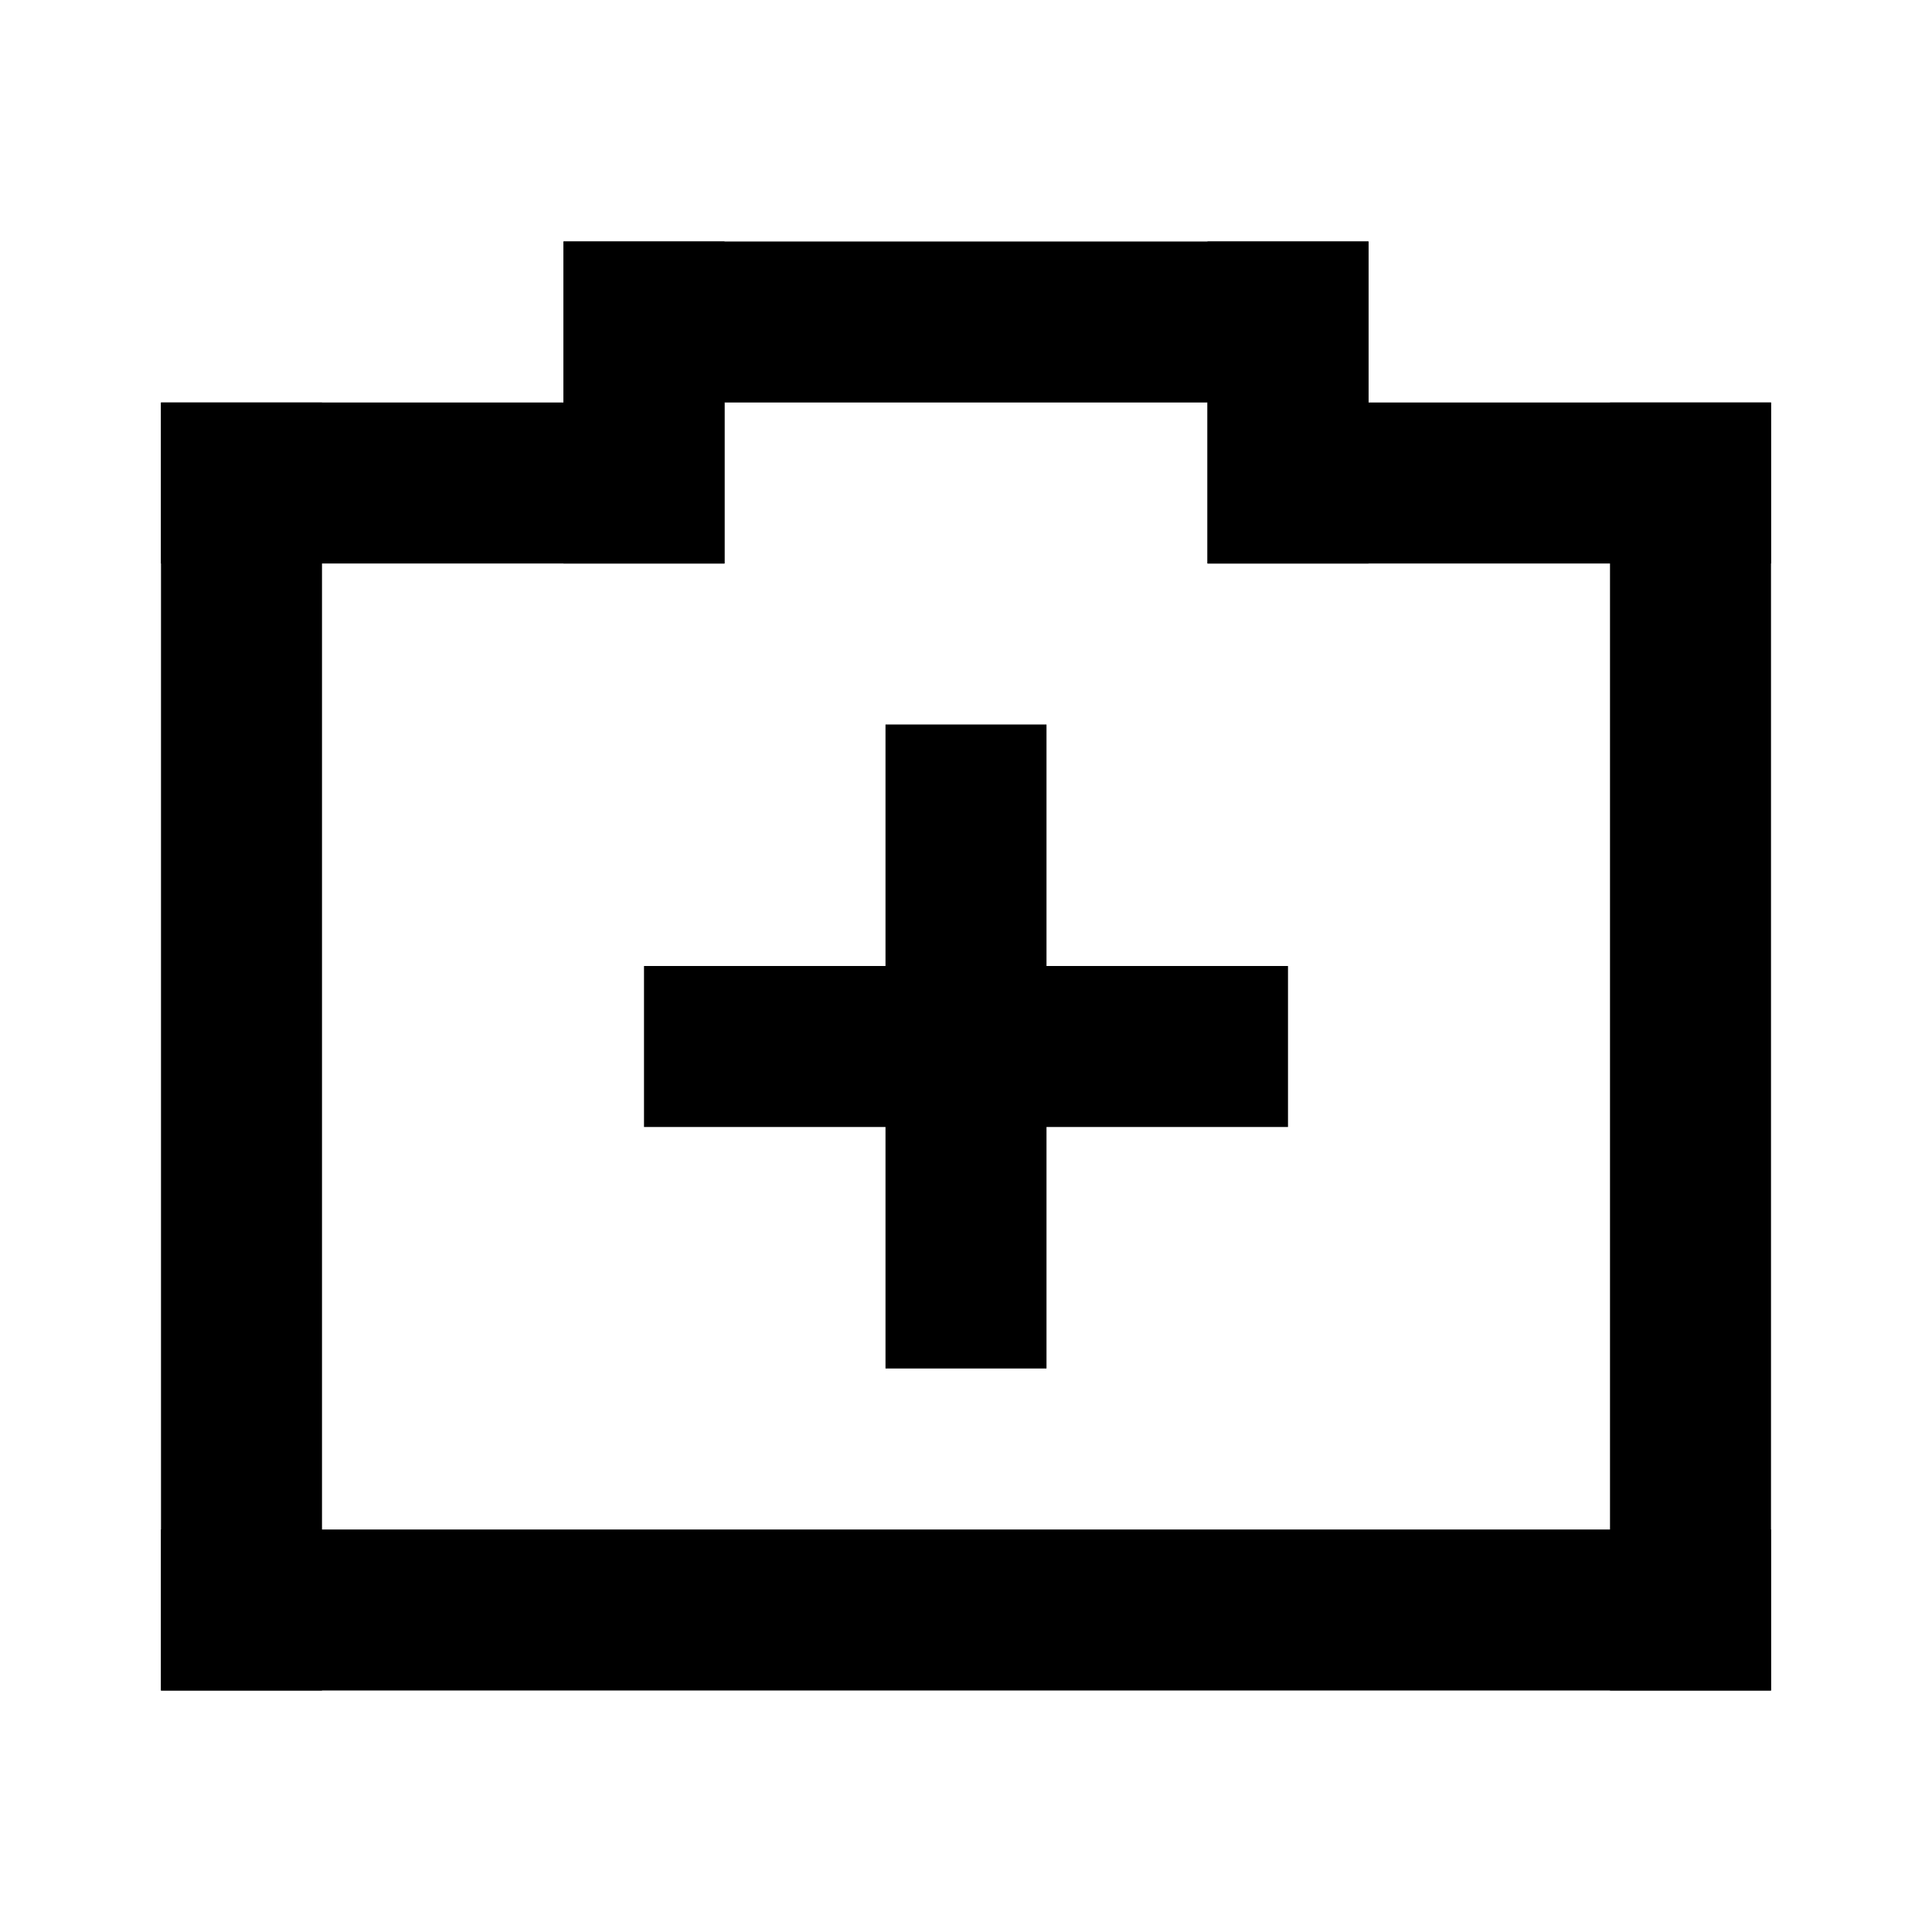
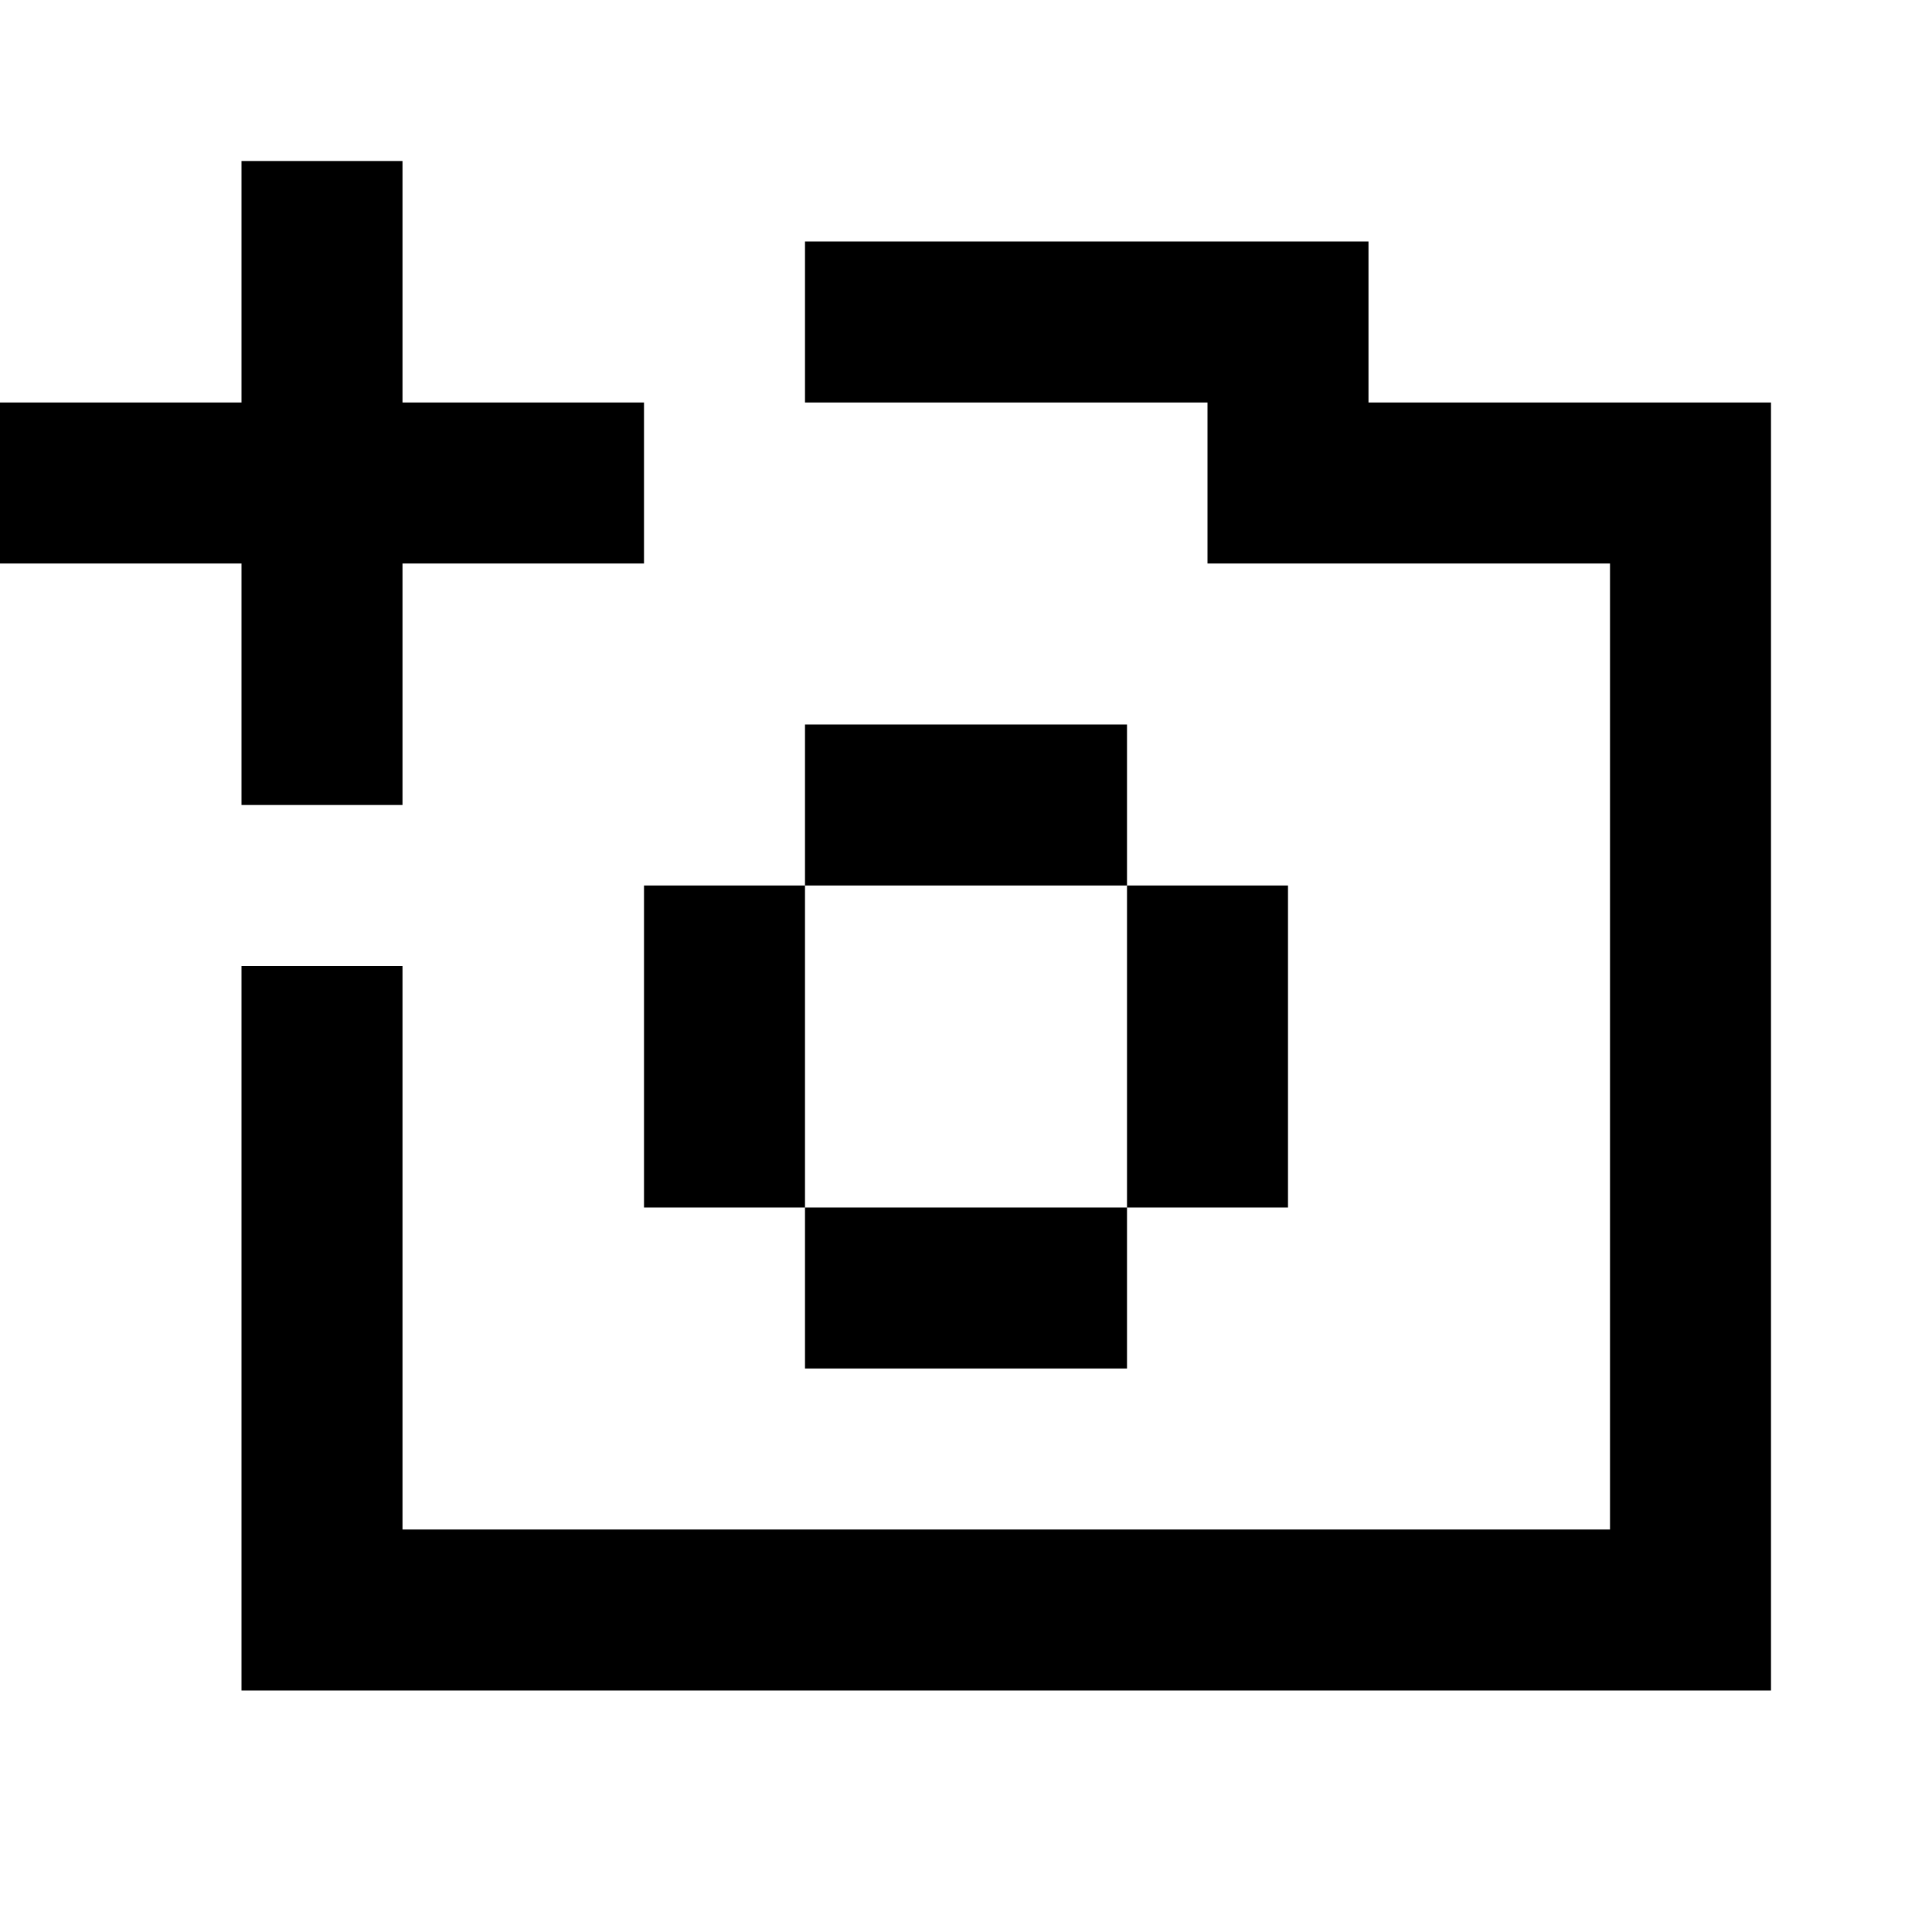
- <svg xmlns="http://www.w3.org/2000/svg" width="24" height="24" viewBox="0 0 24 24" fill="none">
-   <rect x="2" y="5" width="7" height="2" fill="currentColor" />
-   <rect x="7" y="3" width="2" height="4" fill="currentColor" />
-   <rect x="15" y="3" width="2" height="4" fill="currentColor" />
-   <rect x="7" y="3" width="10" height="2" fill="currentColor" />
-   <rect x="15" y="5" width="7" height="2" fill="currentColor" />
-   <rect x="2" y="5" width="2" height="16" fill="currentColor" />
-   <rect x="2" y="19" width="20" height="2" fill="currentColor" />
-   <rect x="20" y="5" width="2" height="16" fill="currentColor" />
-   <rect x="11" y="9" width="2" height="8" fill="currentColor" />
-   <rect x="8" y="12" width="8" height="2" fill="currentColor" />
+ <svg xmlns="http://www.w3.org/2000/svg" width="24" height="24" fill="none">
+   <path d="M5 2H3v3H0v2h3v3h2V7h3V5H5V2zm12 1h-7v2h5v2h5v12H5v-7H3v9h19V5h-5V3zm-7 6h4v2h2v4h-2v2h-4v-2h4v-4h-4V9zm-2 2h2v4H8v-4z" fill="currentColor" />
</svg>
